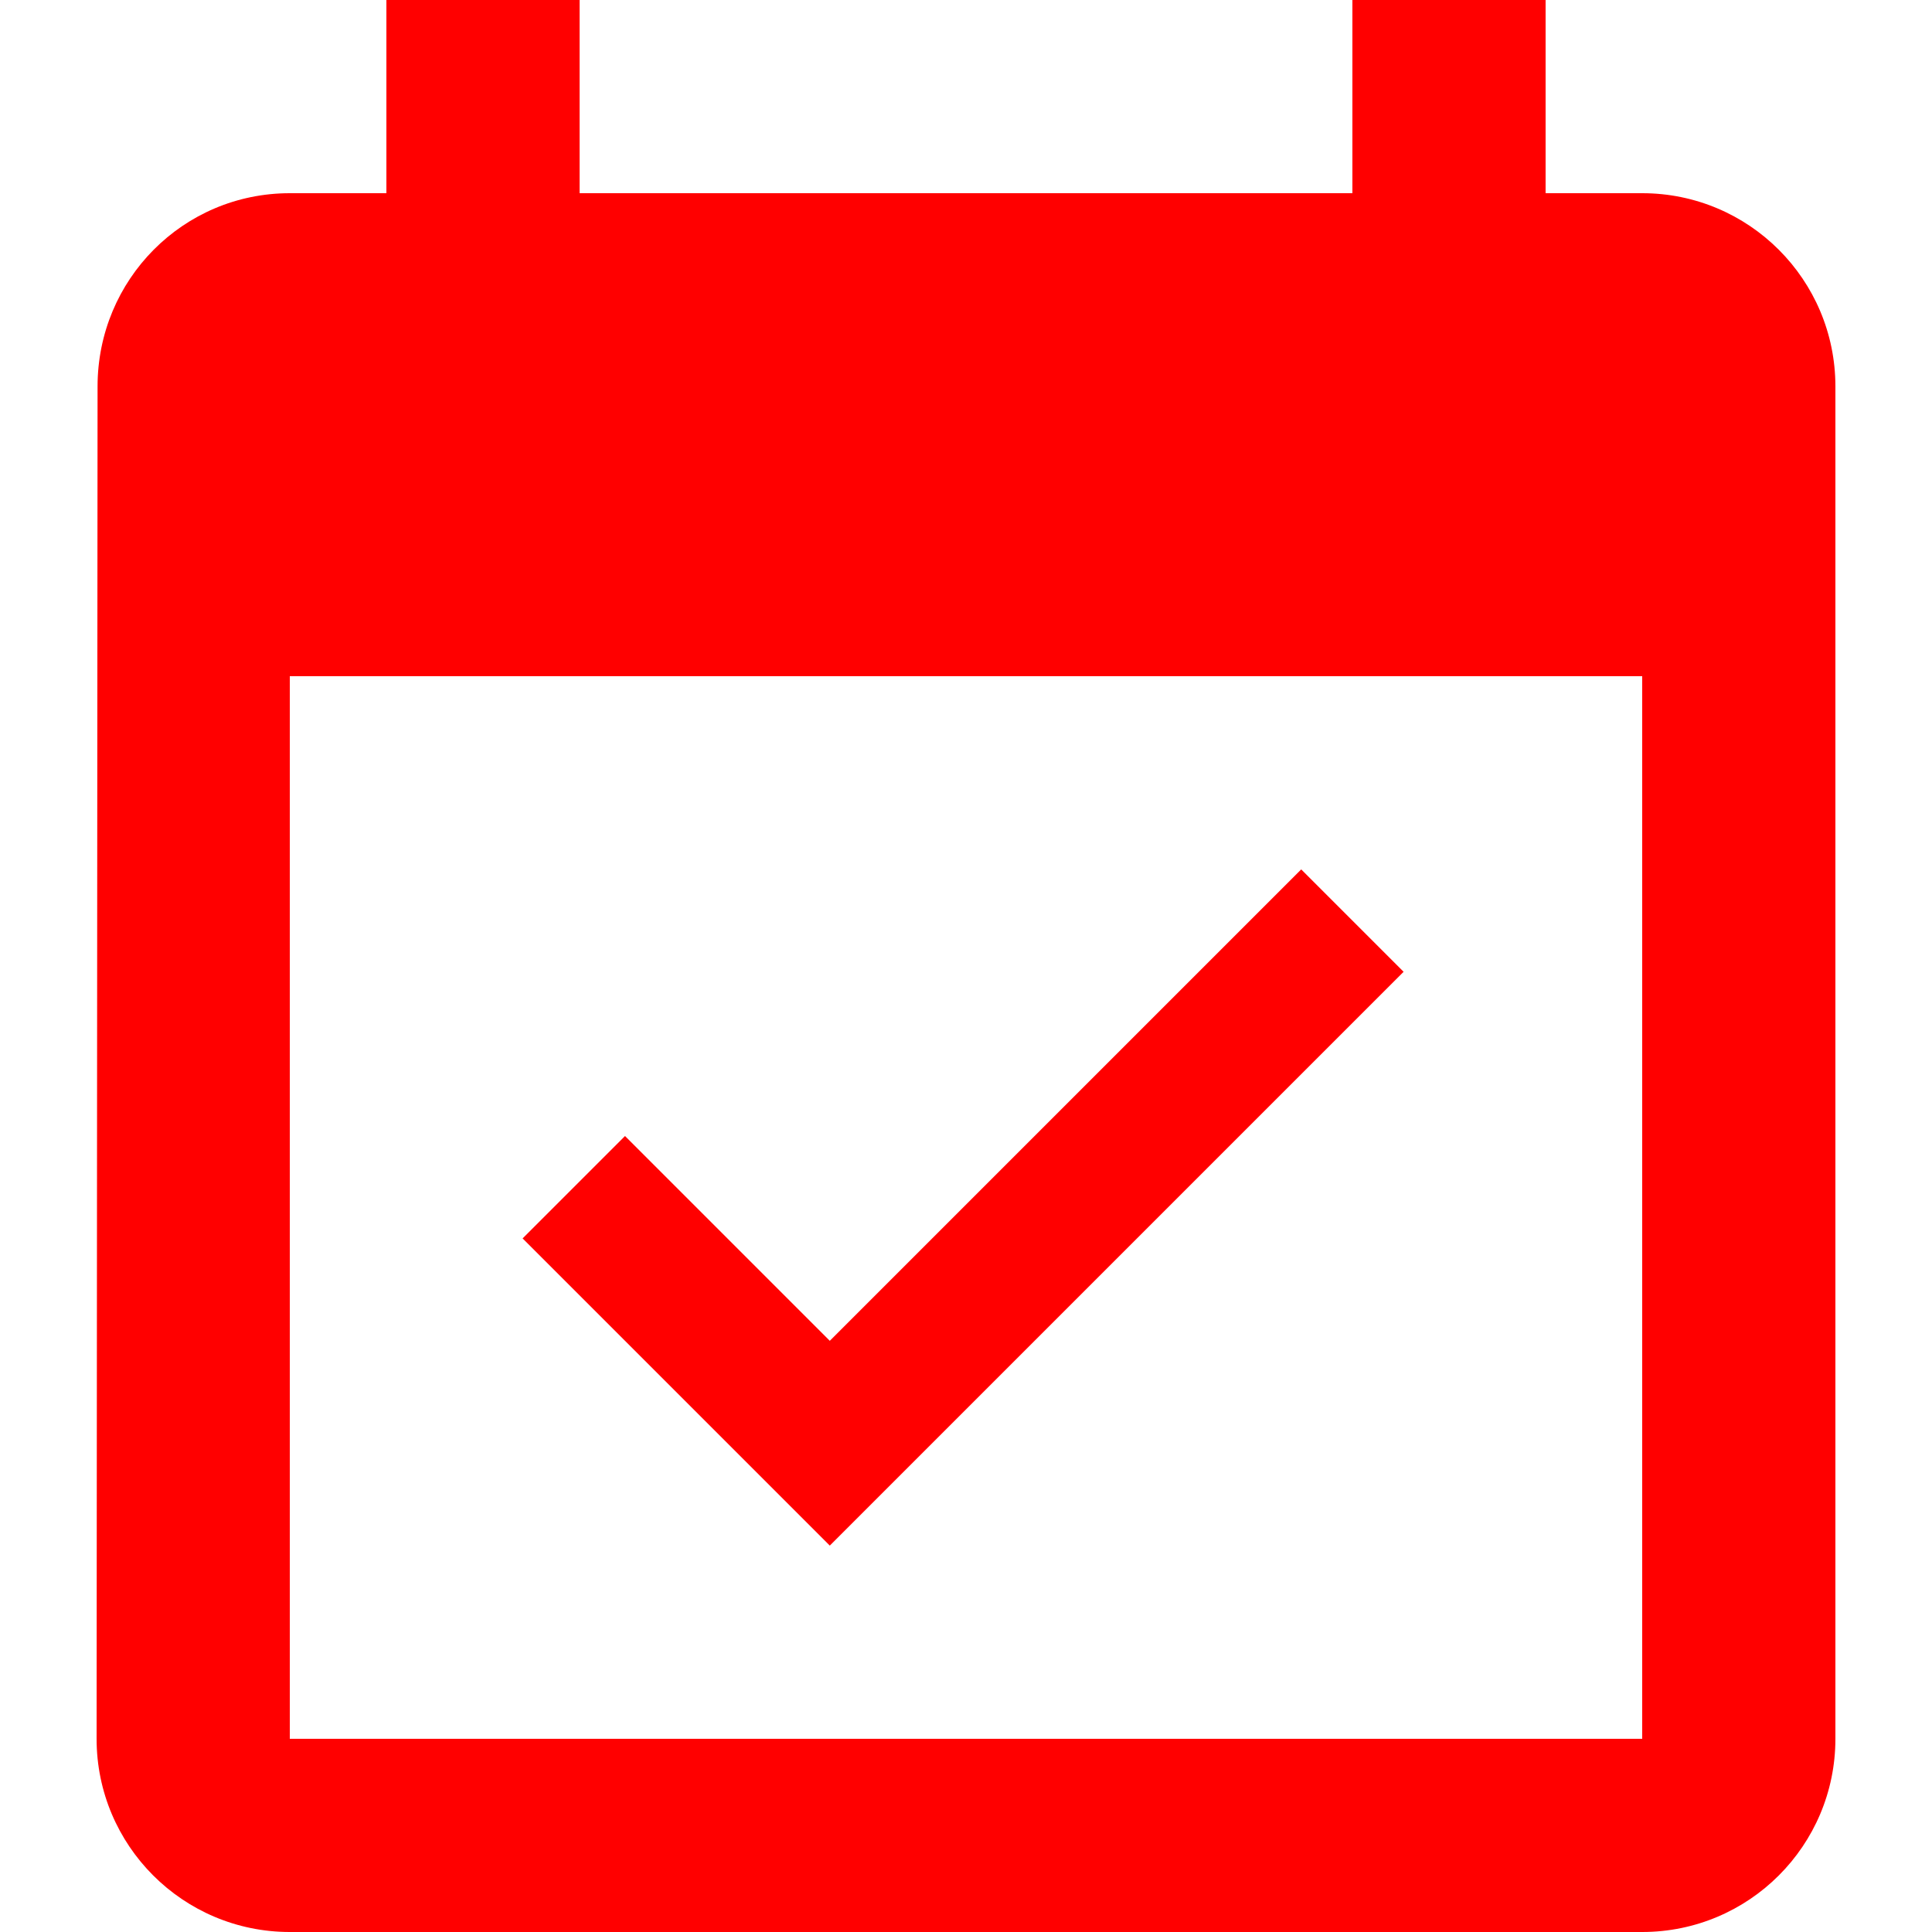
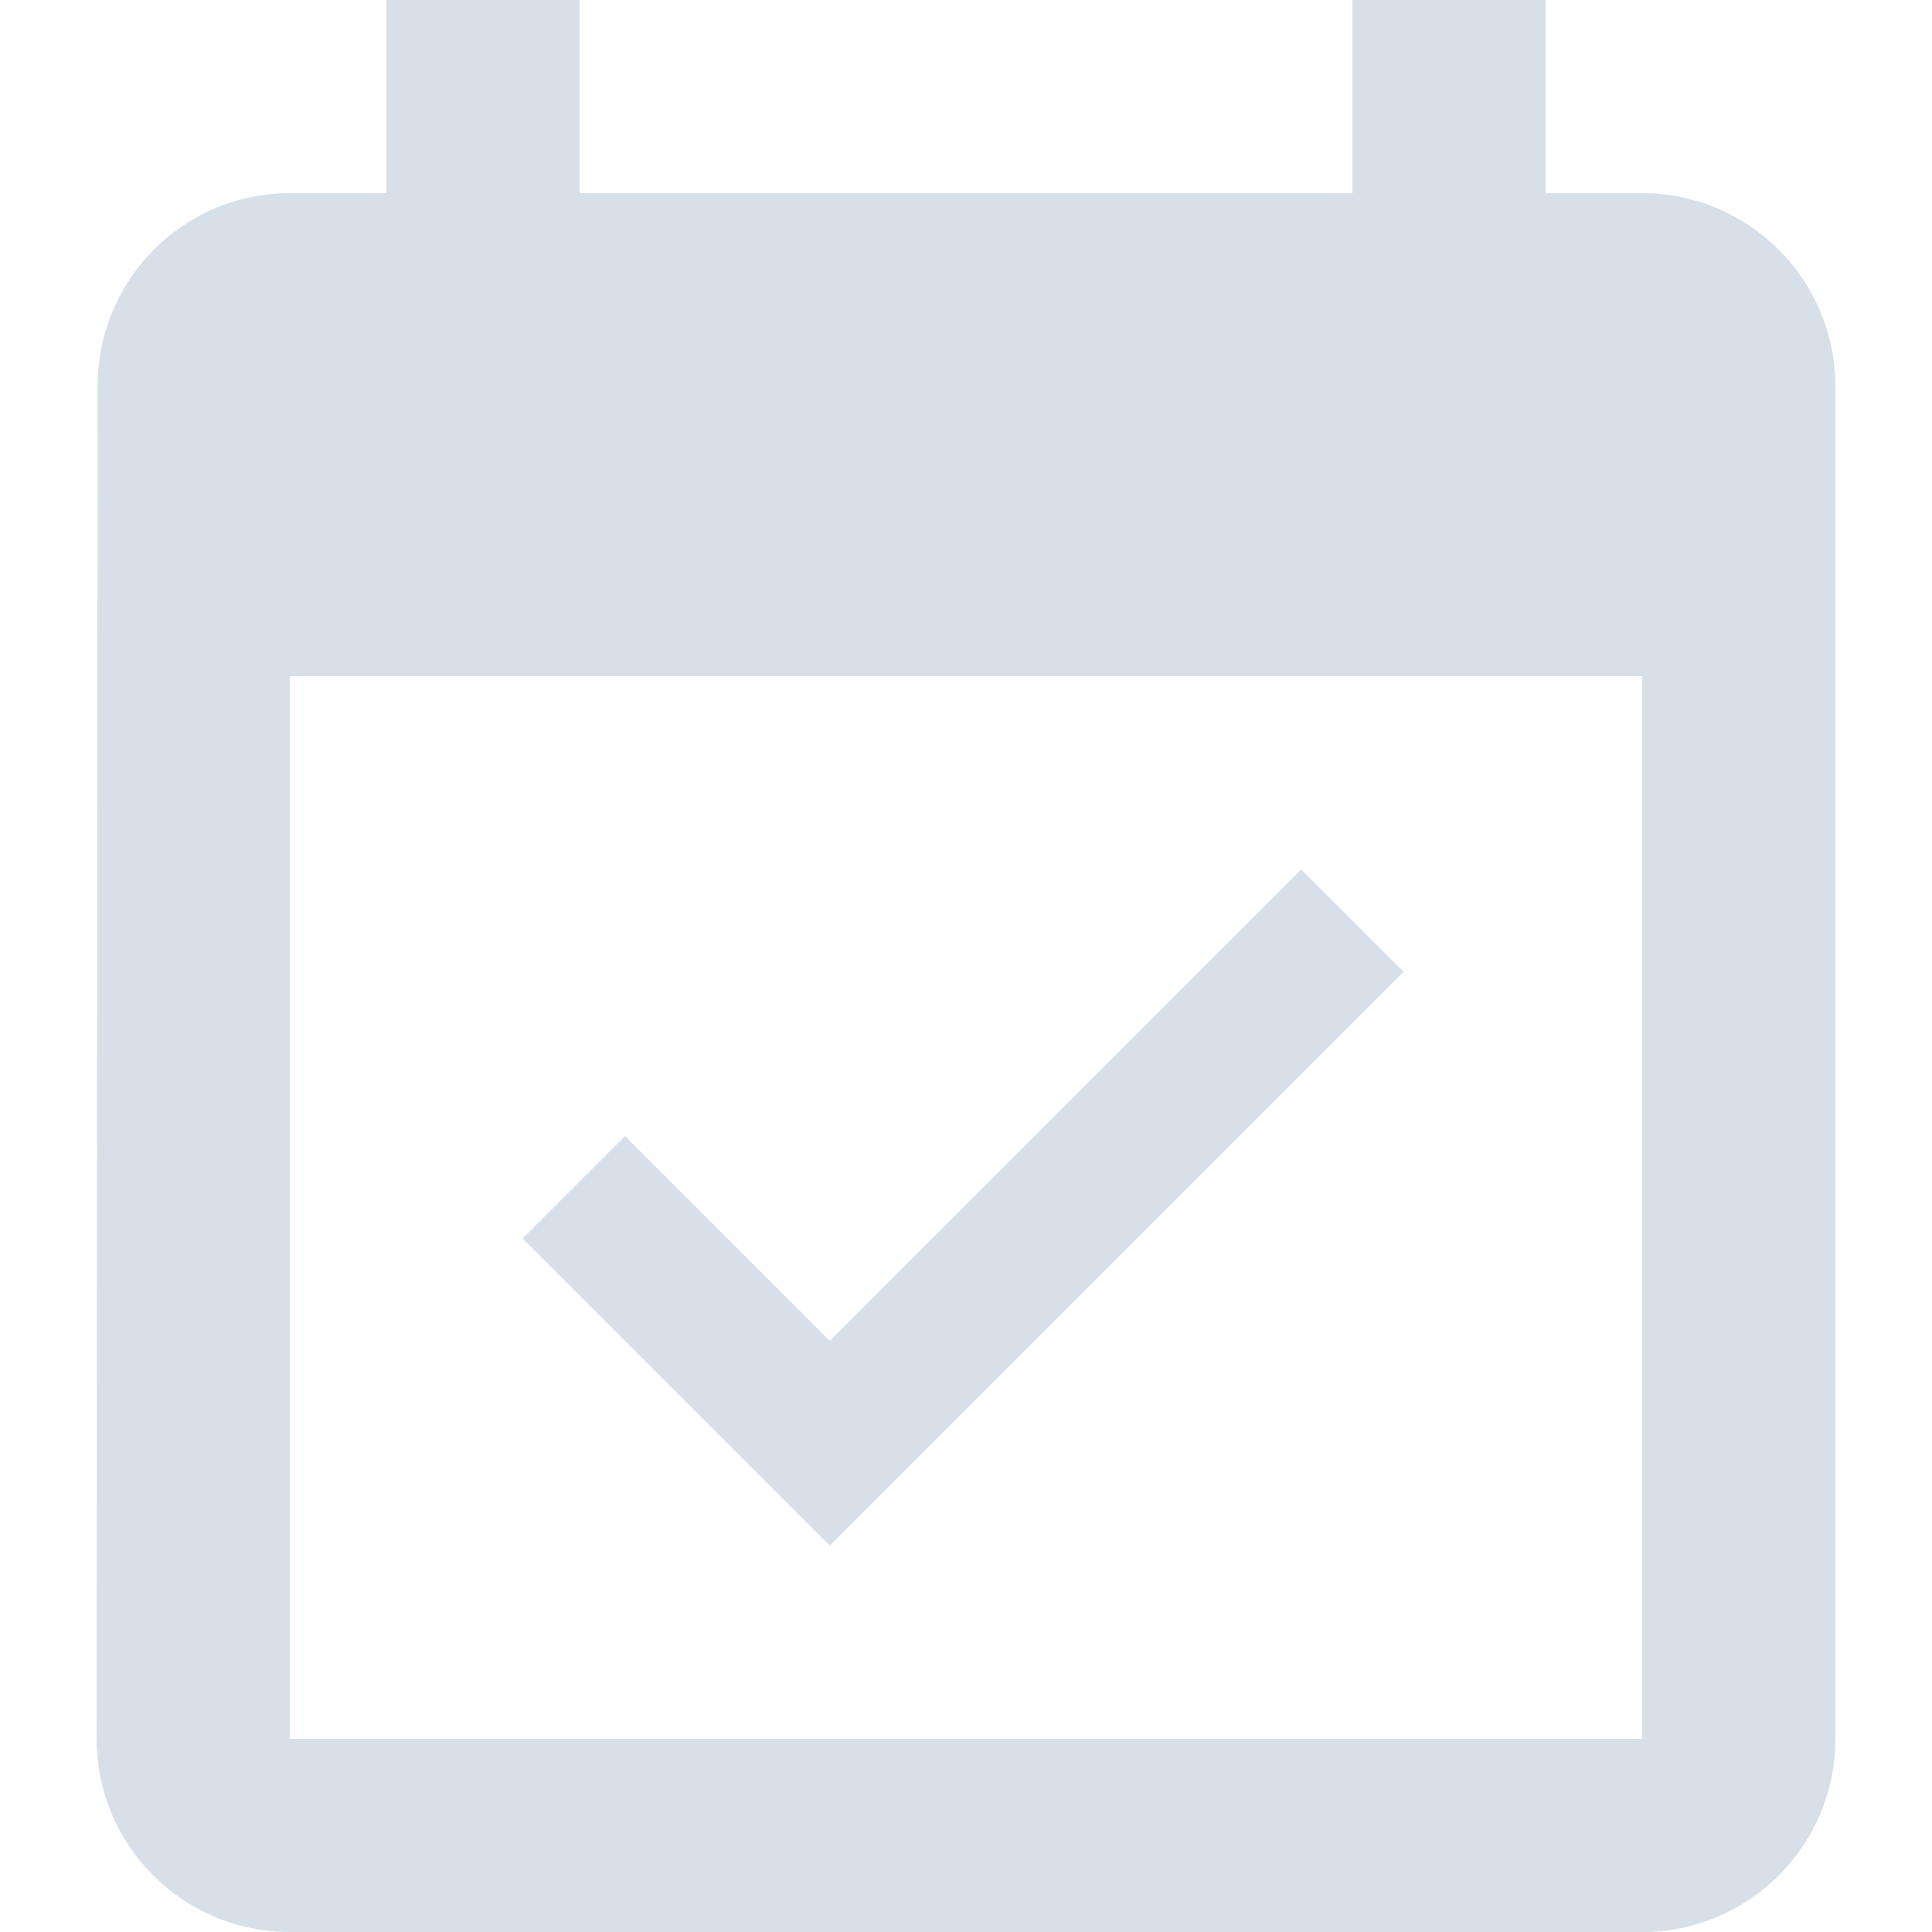
- <svg xmlns="http://www.w3.org/2000/svg" viewBox="0 0 426.667 426.667" xml:space="preserve" fill="red">
+ <svg xmlns="http://www.w3.org/2000/svg" viewBox="0 0 426.667 426.667" xml:space="preserve" fill="#d7e0e8">
  <g>
    <g>
      <g>
        <path d="M362.667,42.667h-21.333V0h-42.667v42.667H128V0H85.333v42.667H64c-23.573,0-42.453,19.093-42.453,42.667L21.333,384     c0,23.573,19.093,42.667,42.667,42.667h298.667c23.573,0,42.667-19.093,42.667-42.667V85.333     C405.333,61.76,386.24,42.667,362.667,42.667z M362.667,384H64V149.333h298.667V384z" />
        <polygon points="309.973,214.613 287.36,192 183.253,296.107 138.027,250.88 115.413,273.493 183.253,341.333    " />
      </g>
    </g>
  </g>
</svg>
